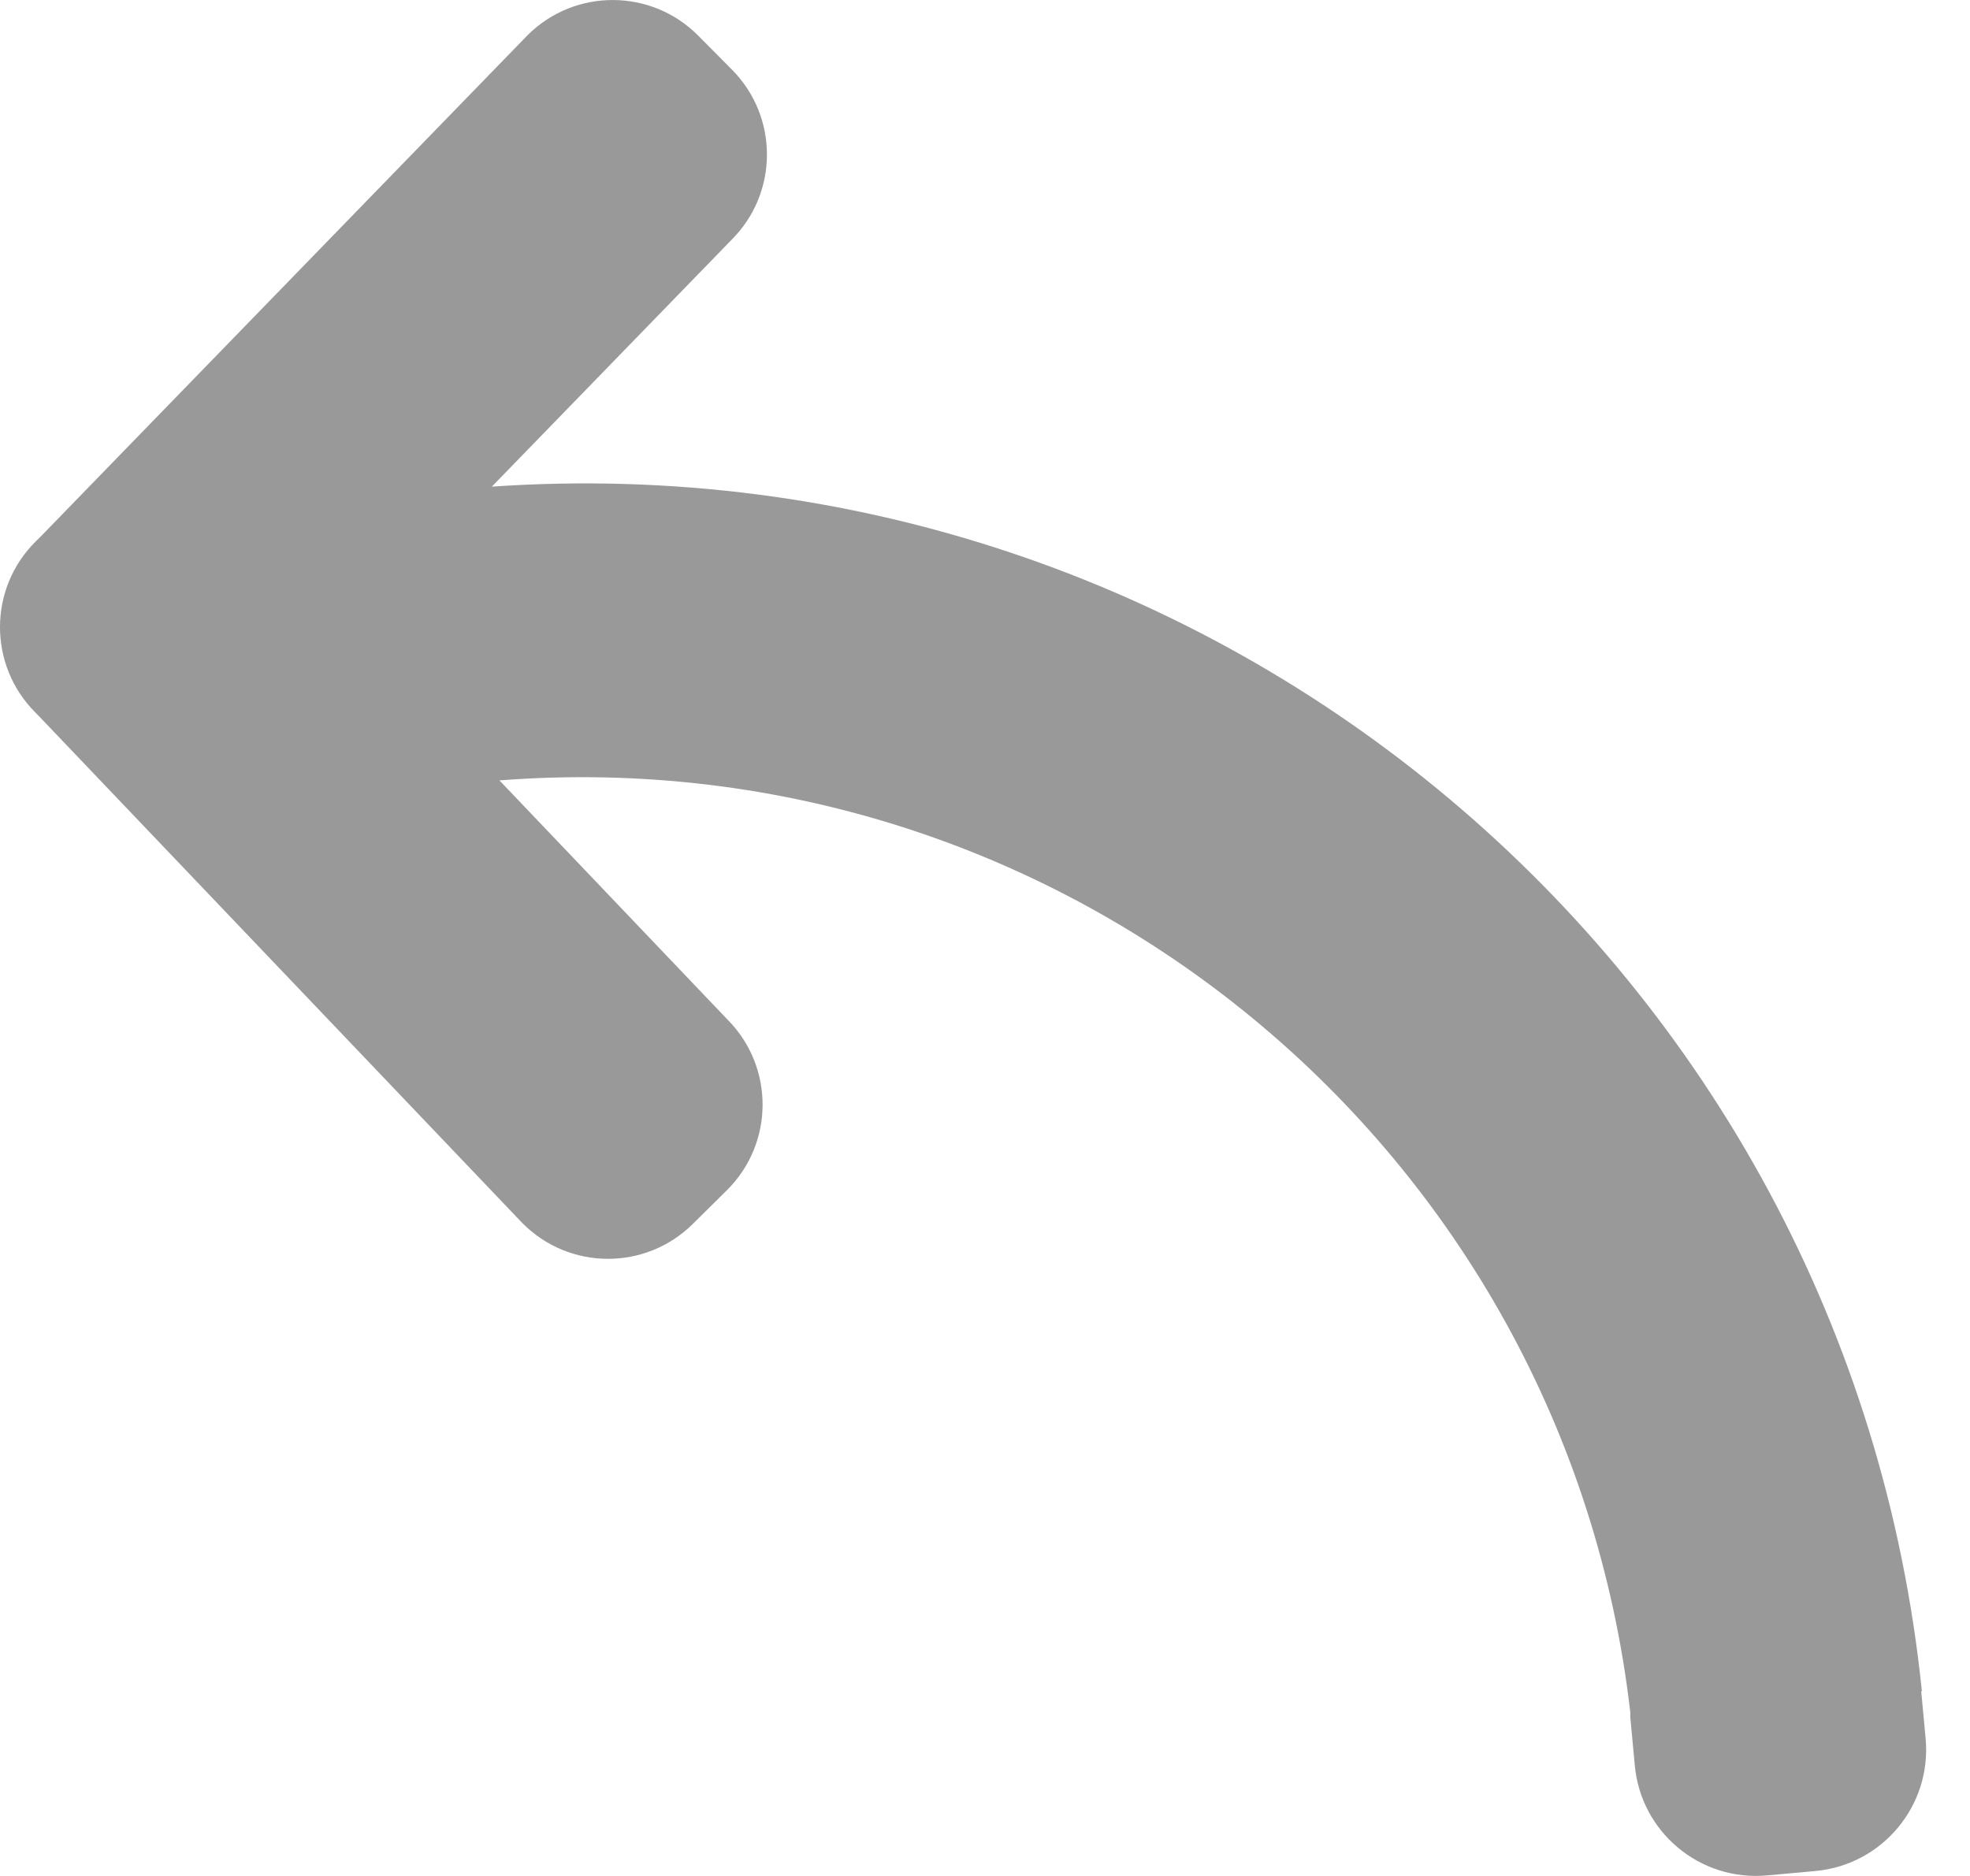
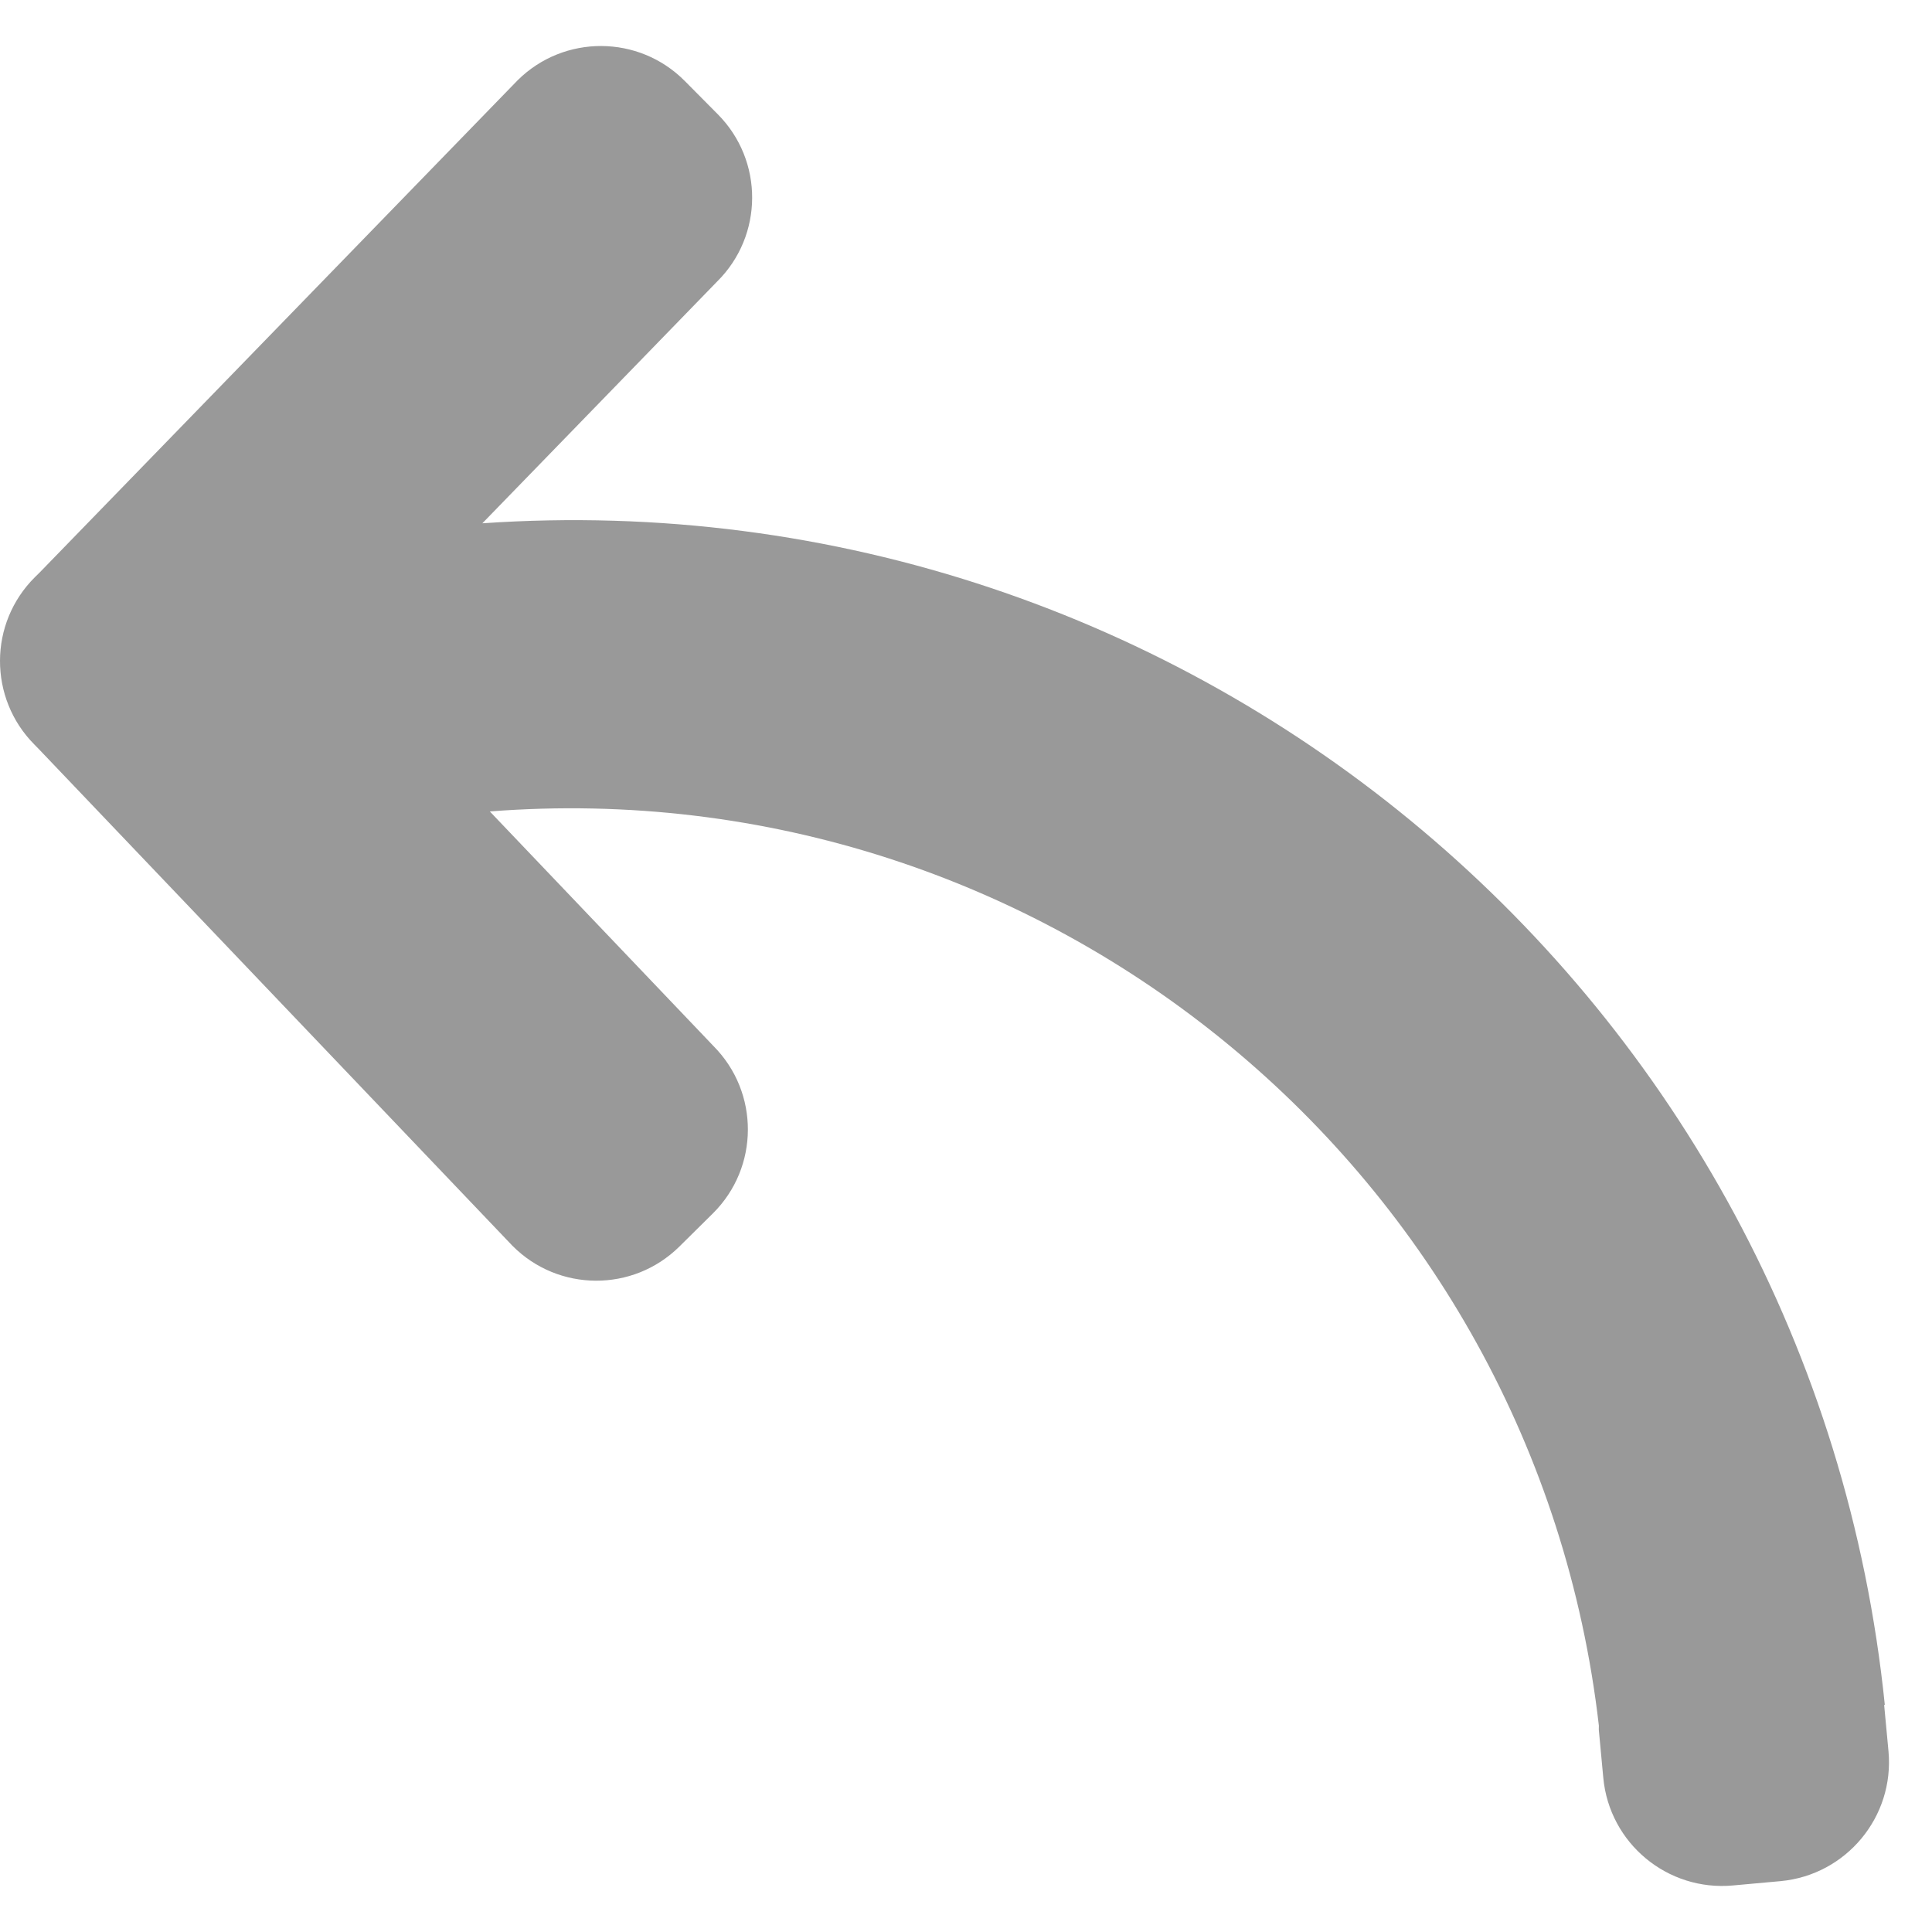
- <svg xmlns="http://www.w3.org/2000/svg" width="21" height="20" viewBox="0 0 21 20" fill="none">
+ <svg xmlns="http://www.w3.org/2000/svg" width="24" height="24" viewBox="0 0 21 20" fill="none">
  <path fill-rule="evenodd" clip-rule="evenodd" d="M20.527 18.535C20.593 19.248 20.068 19.88 19.355 19.947L18.838 19.994C18.125 20.06 17.493 19.536 17.427 18.823L17.379 18.309C17.377 18.291 17.38 18.274 17.379 18.257C16.686 12.248 11.366 7.851 5.324 8.32L7.757 10.872C8.256 11.376 8.253 12.189 7.749 12.689L7.385 13.049C6.881 13.548 6.068 13.544 5.569 13.04L0.421 7.641L0.372 7.591C0.123 7.34 -0.001 7.01 1.33014e-05 6.681C0.001 6.352 0.128 6.023 0.38 5.773L0.431 5.723L5.627 0.372C6.131 -0.127 6.944 -0.123 7.443 0.38L7.803 0.743C8.303 1.247 8.299 2.061 7.795 2.56L5.243 5.188C12.942 4.658 19.699 10.329 20.487 18.03C20.485 18.031 20.483 18.032 20.48 18.033L20.527 18.535Z" fill="#999999" />
</svg>
